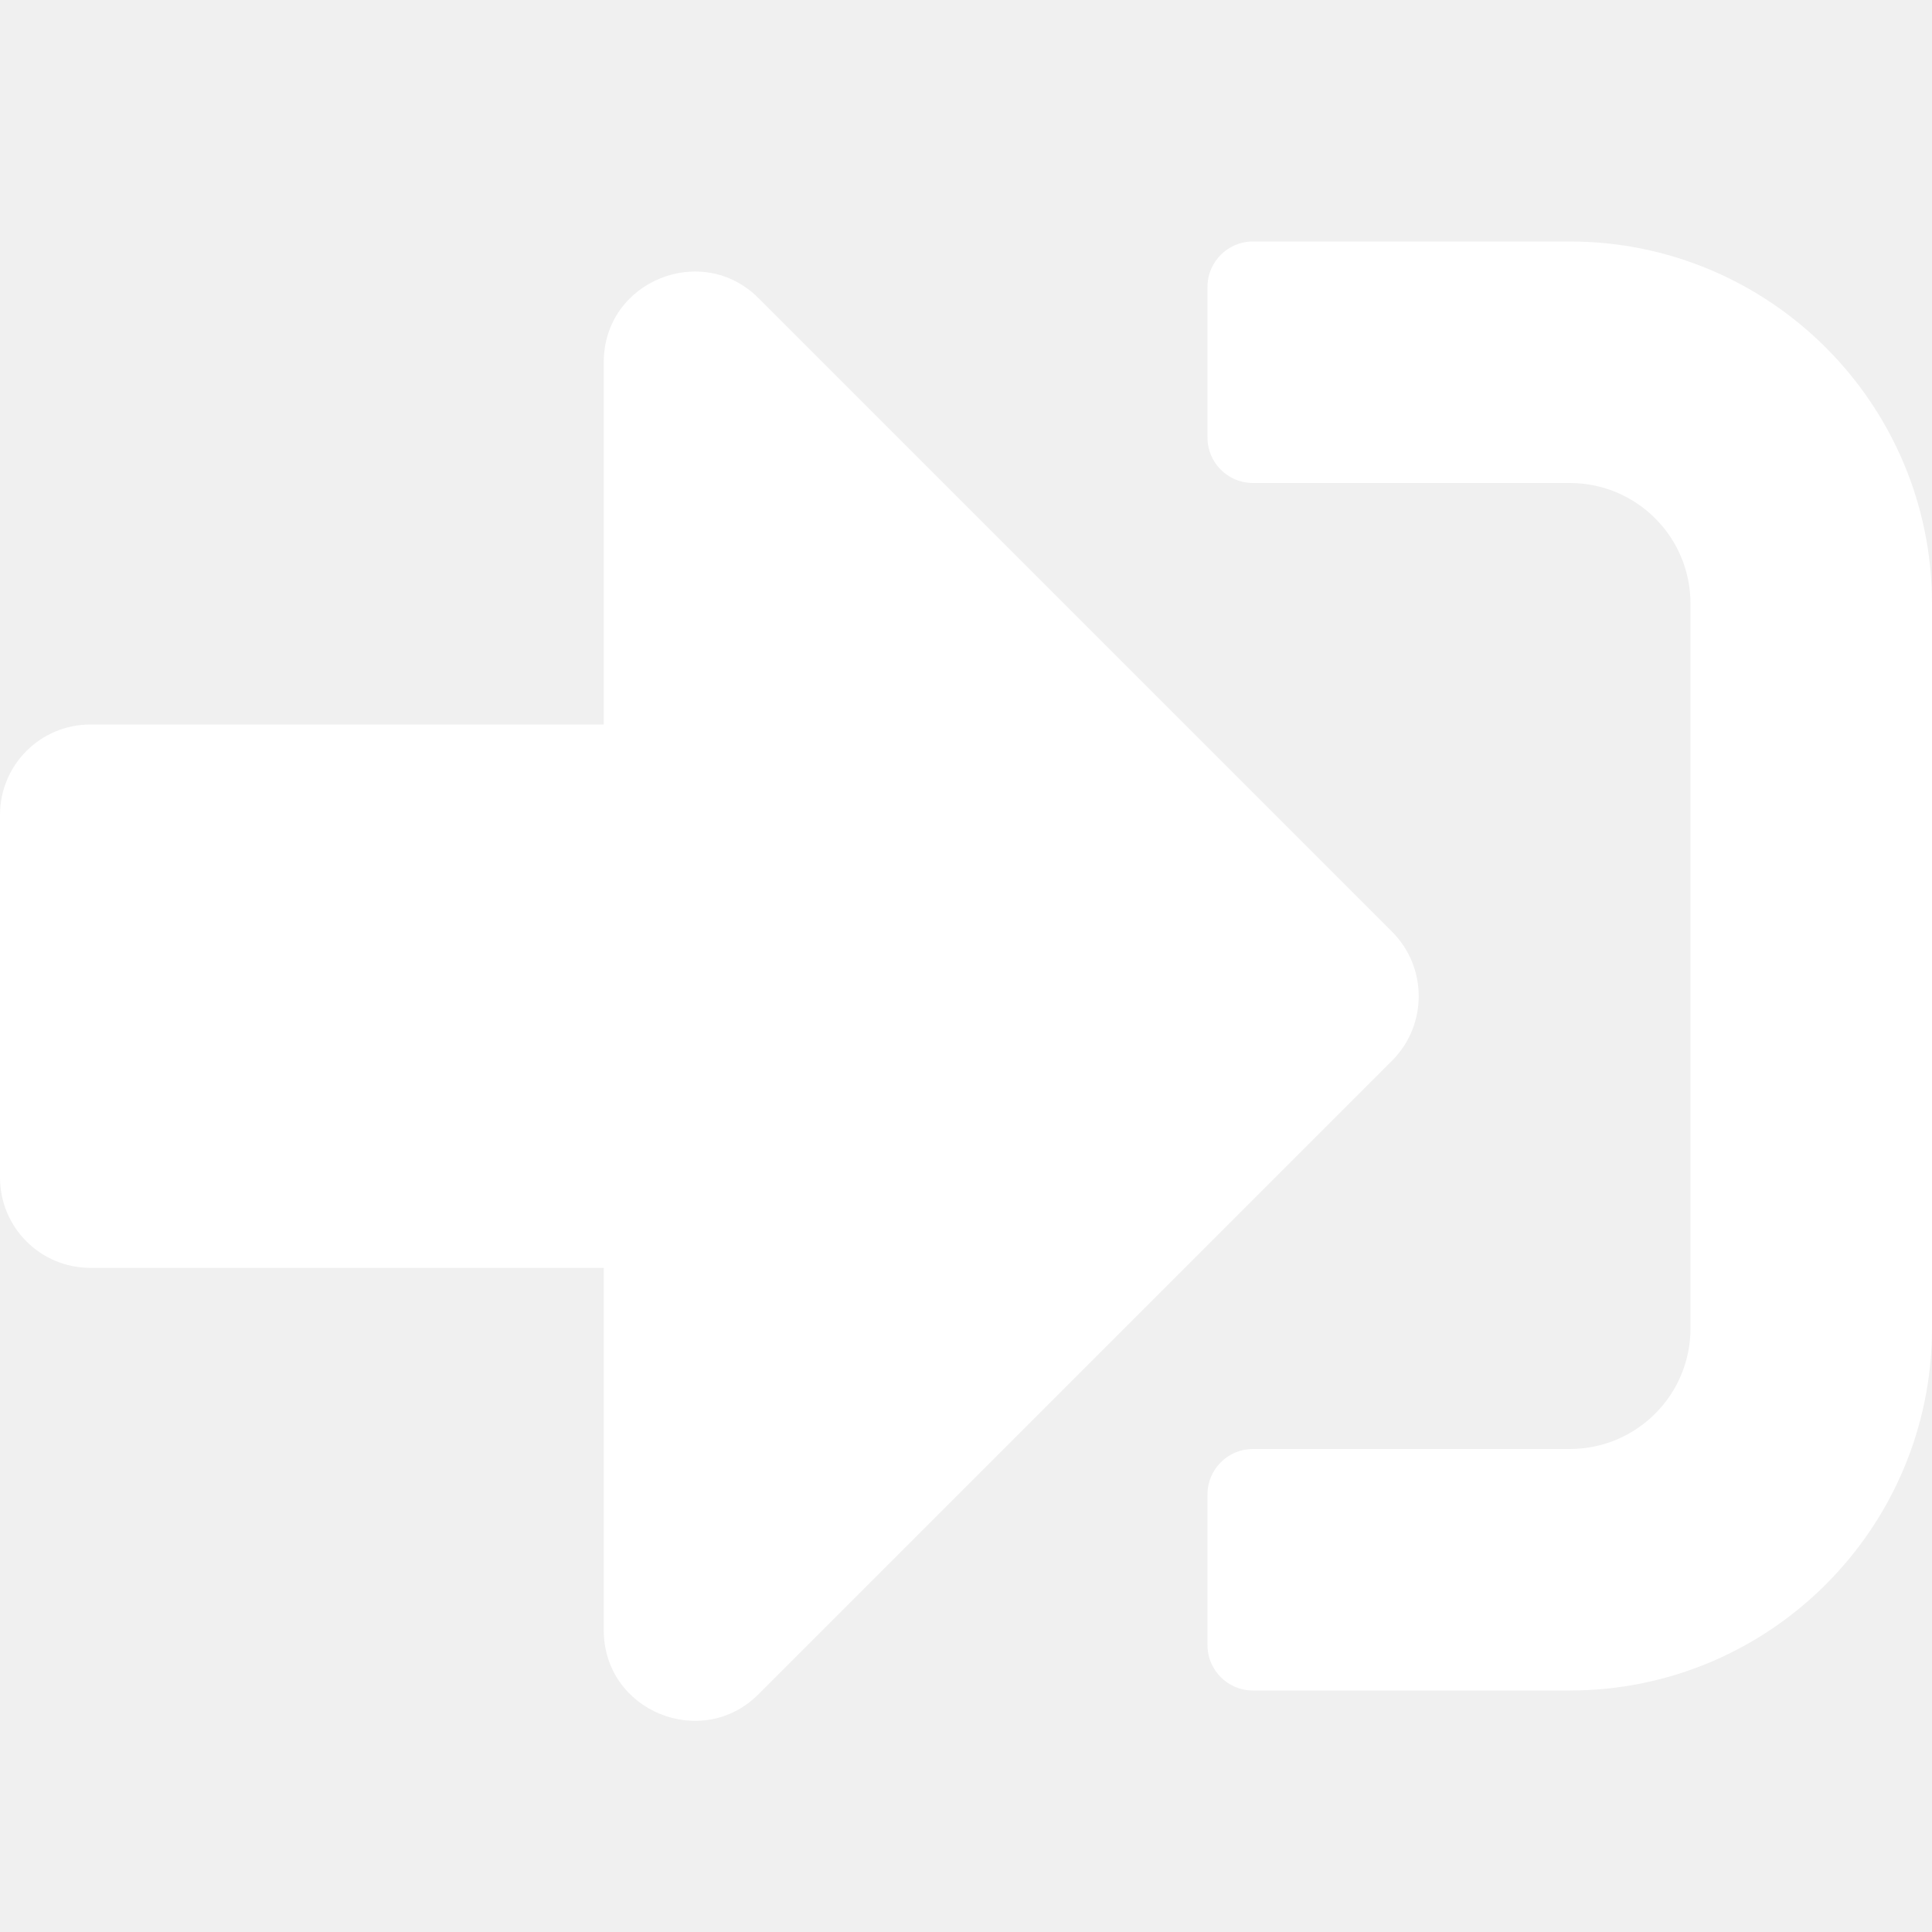
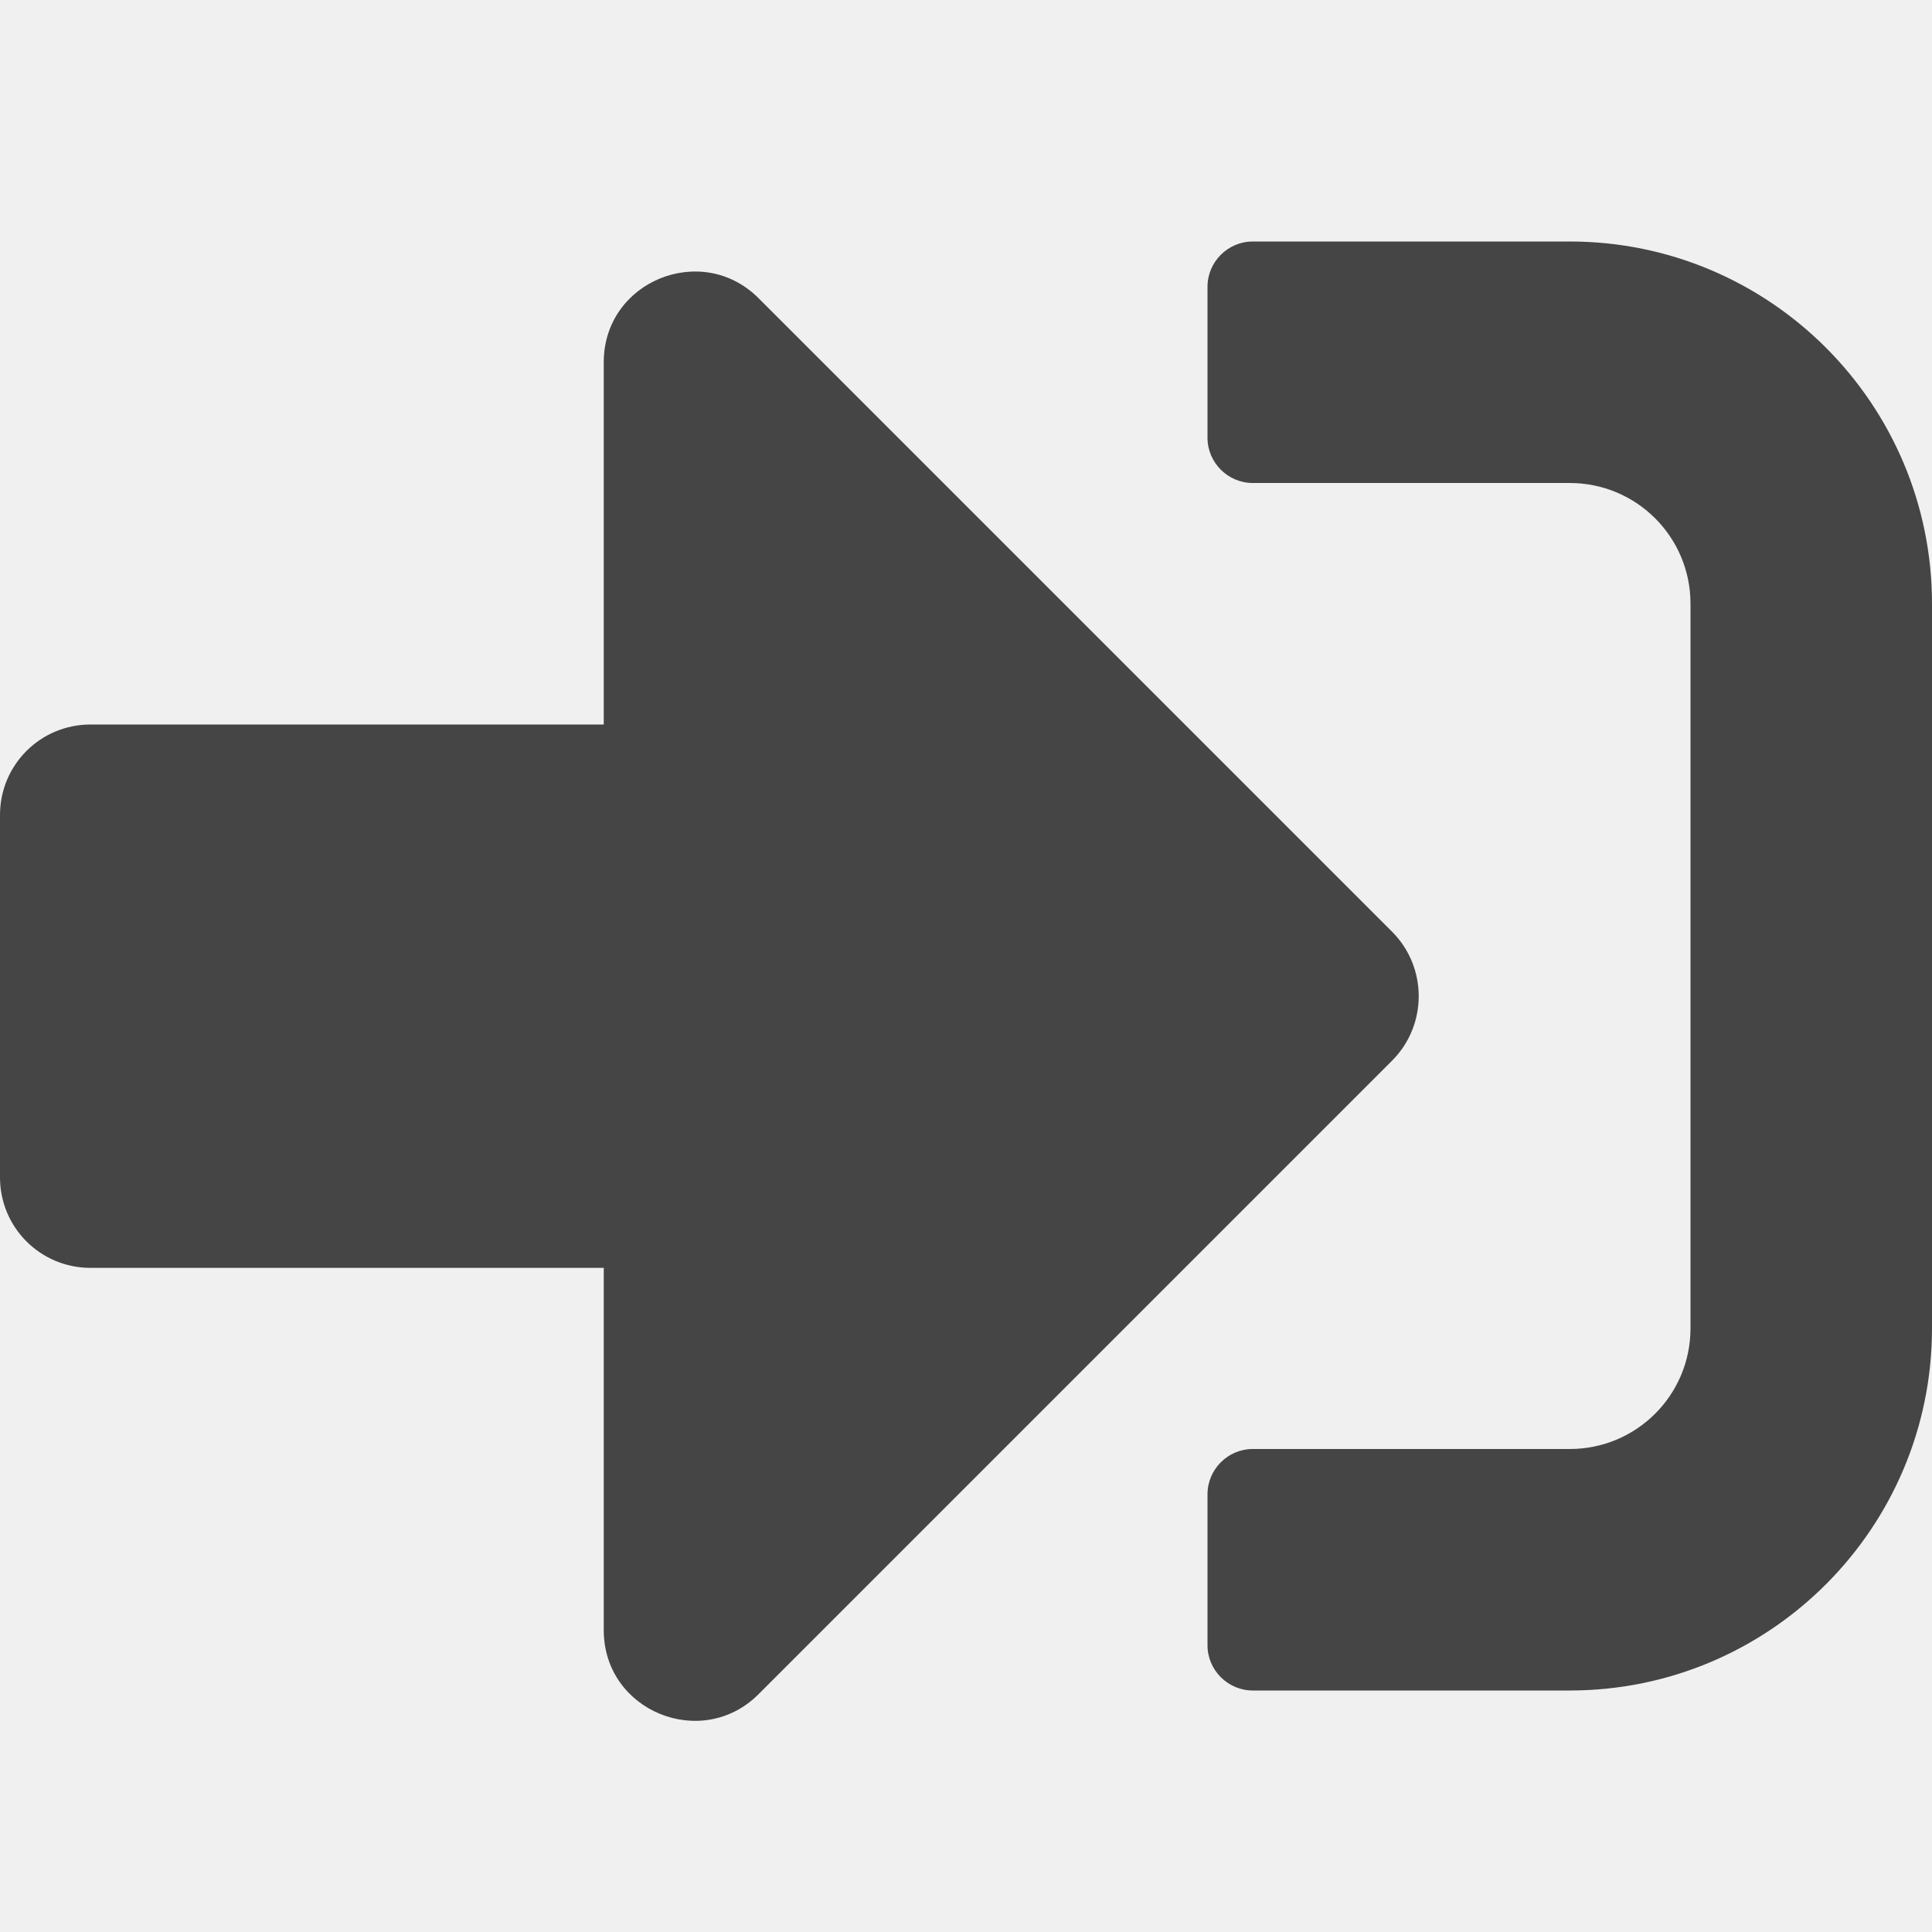
<svg xmlns="http://www.w3.org/2000/svg" aria-hidden="true" focusable="false" data-prefix="fas" data-icon="sign-in-alt" class="svg-inline--fa fa-sign-in-alt fa-w-16" role="img" viewBox="0 0 512 512">
-   <path fill="#FFF" d="M416 448h-84c-6.6 0-12-5.4-12-12v-40c0-6.6 5.4-12 12-12h84c17.7 0 32-14.3 32-32V160c0-17.7-14.3-32-32-32h-84c-6.6 0-12-5.4-12-12V76c0-6.6 5.4-12 12-12h84c53 0 96 43 96 96v192c0 53-43 96-96 96zm-47-201L201 79c-15-15-41-4.5-41 17v96H24c-13.3 0-24 10.7-24 24v96c0 13.3 10.7 24 24 24h136v96c0 21.5 26 32 41 17l168-168c9.3-9.4 9.3-24.6 0-34z" />
+   <path fill="#454545" d="M416 448h-84c-6.6 0-12-5.4-12-12v-40c0-6.6 5.4-12 12-12h84c17.7 0 32-14.3 32-32V160c0-17.7-14.3-32-32-32h-84c-6.6 0-12-5.4-12-12V76c0-6.6 5.4-12 12-12h84c53 0 96 43 96 96v192c0 53-43 96-96 96zm-47-201L201 79c-15-15-41-4.5-41 17v96H24c-13.3 0-24 10.7-24 24v96c0 13.3 10.7 24 24 24h136v96c0 21.5 26 32 41 17l168-168c9.3-9.4 9.3-24.6 0-34z" />
</svg>
